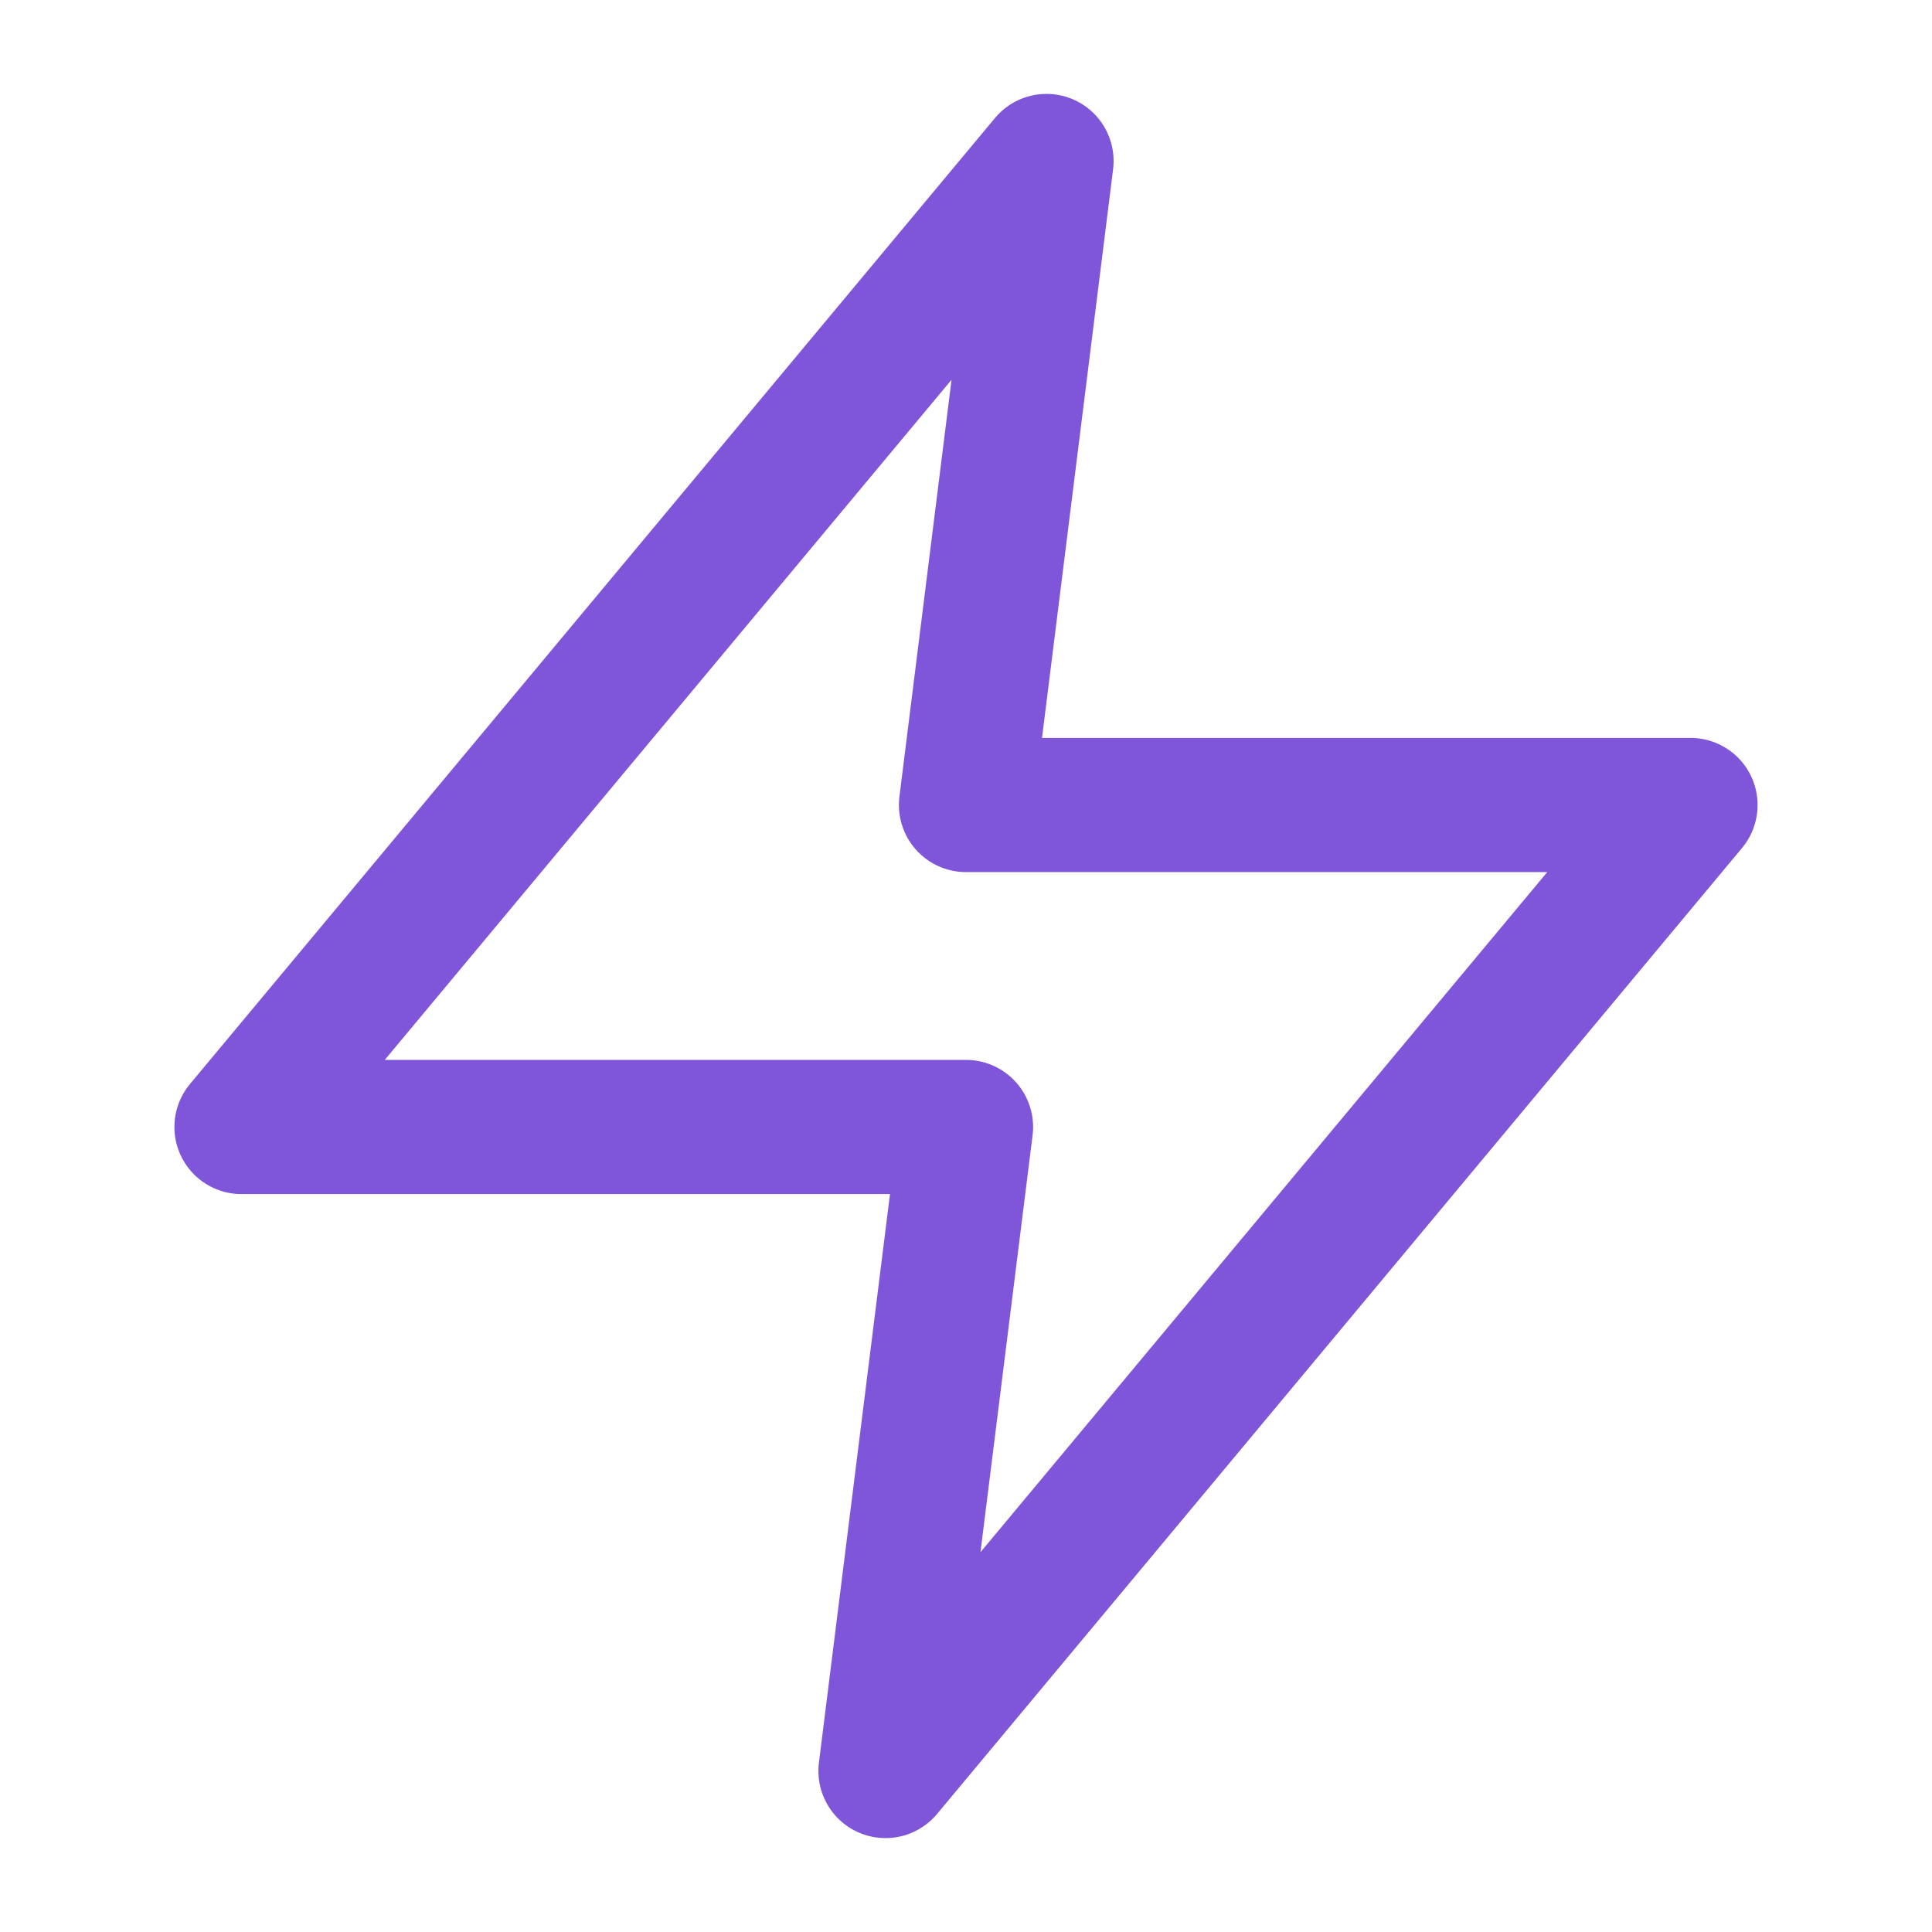
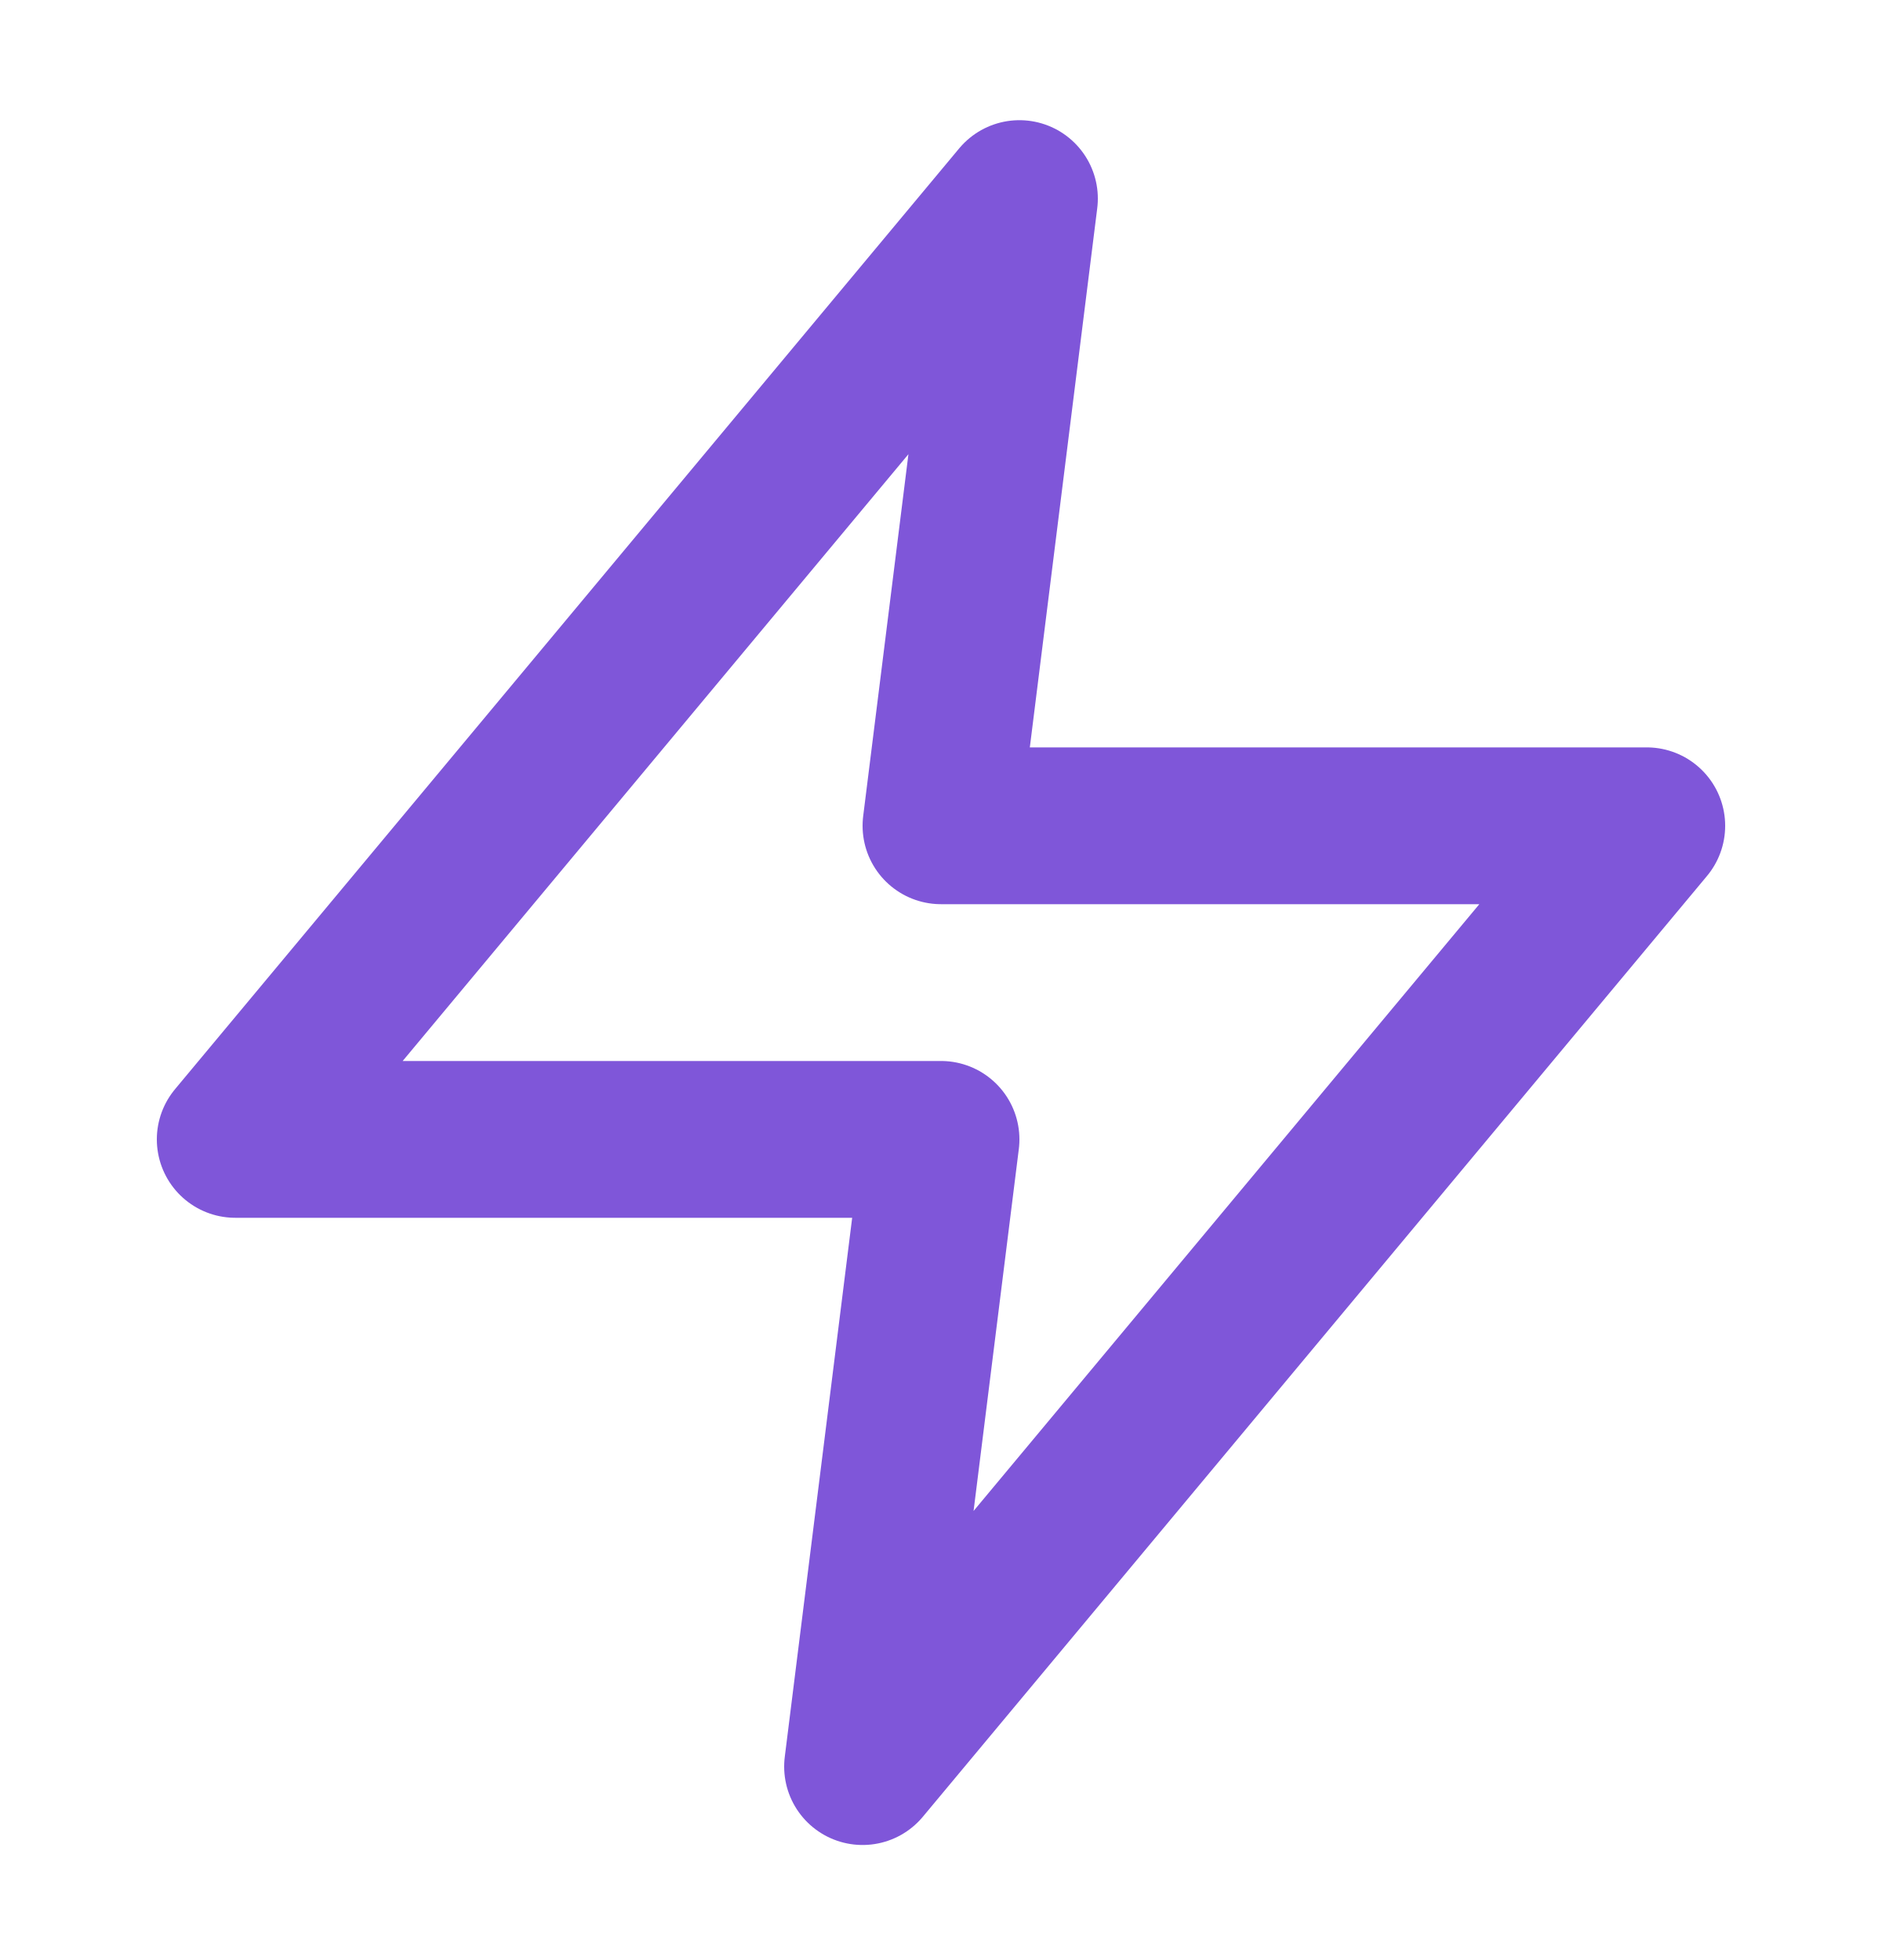
- <svg xmlns="http://www.w3.org/2000/svg" width="24" height="24" viewBox="0 0 24 24" fill="none">
-   <path d="M13 2L3 14H12L11 22L21 10H12L13 2Z" stroke="#7F56D9" stroke-width="1.667" stroke-linecap="round" stroke-linejoin="round" />
+ <svg xmlns="http://www.w3.org/2000/svg" width="24" height="25" viewBox="0 0 24 25" fill="none">
+   <path d="M13 2.533L3 14.533H12L11 22.533L21 10.533H12L13 2.533Z" stroke="#7F56D9" stroke-width="2" stroke-linecap="round" stroke-linejoin="round" />
</svg>
